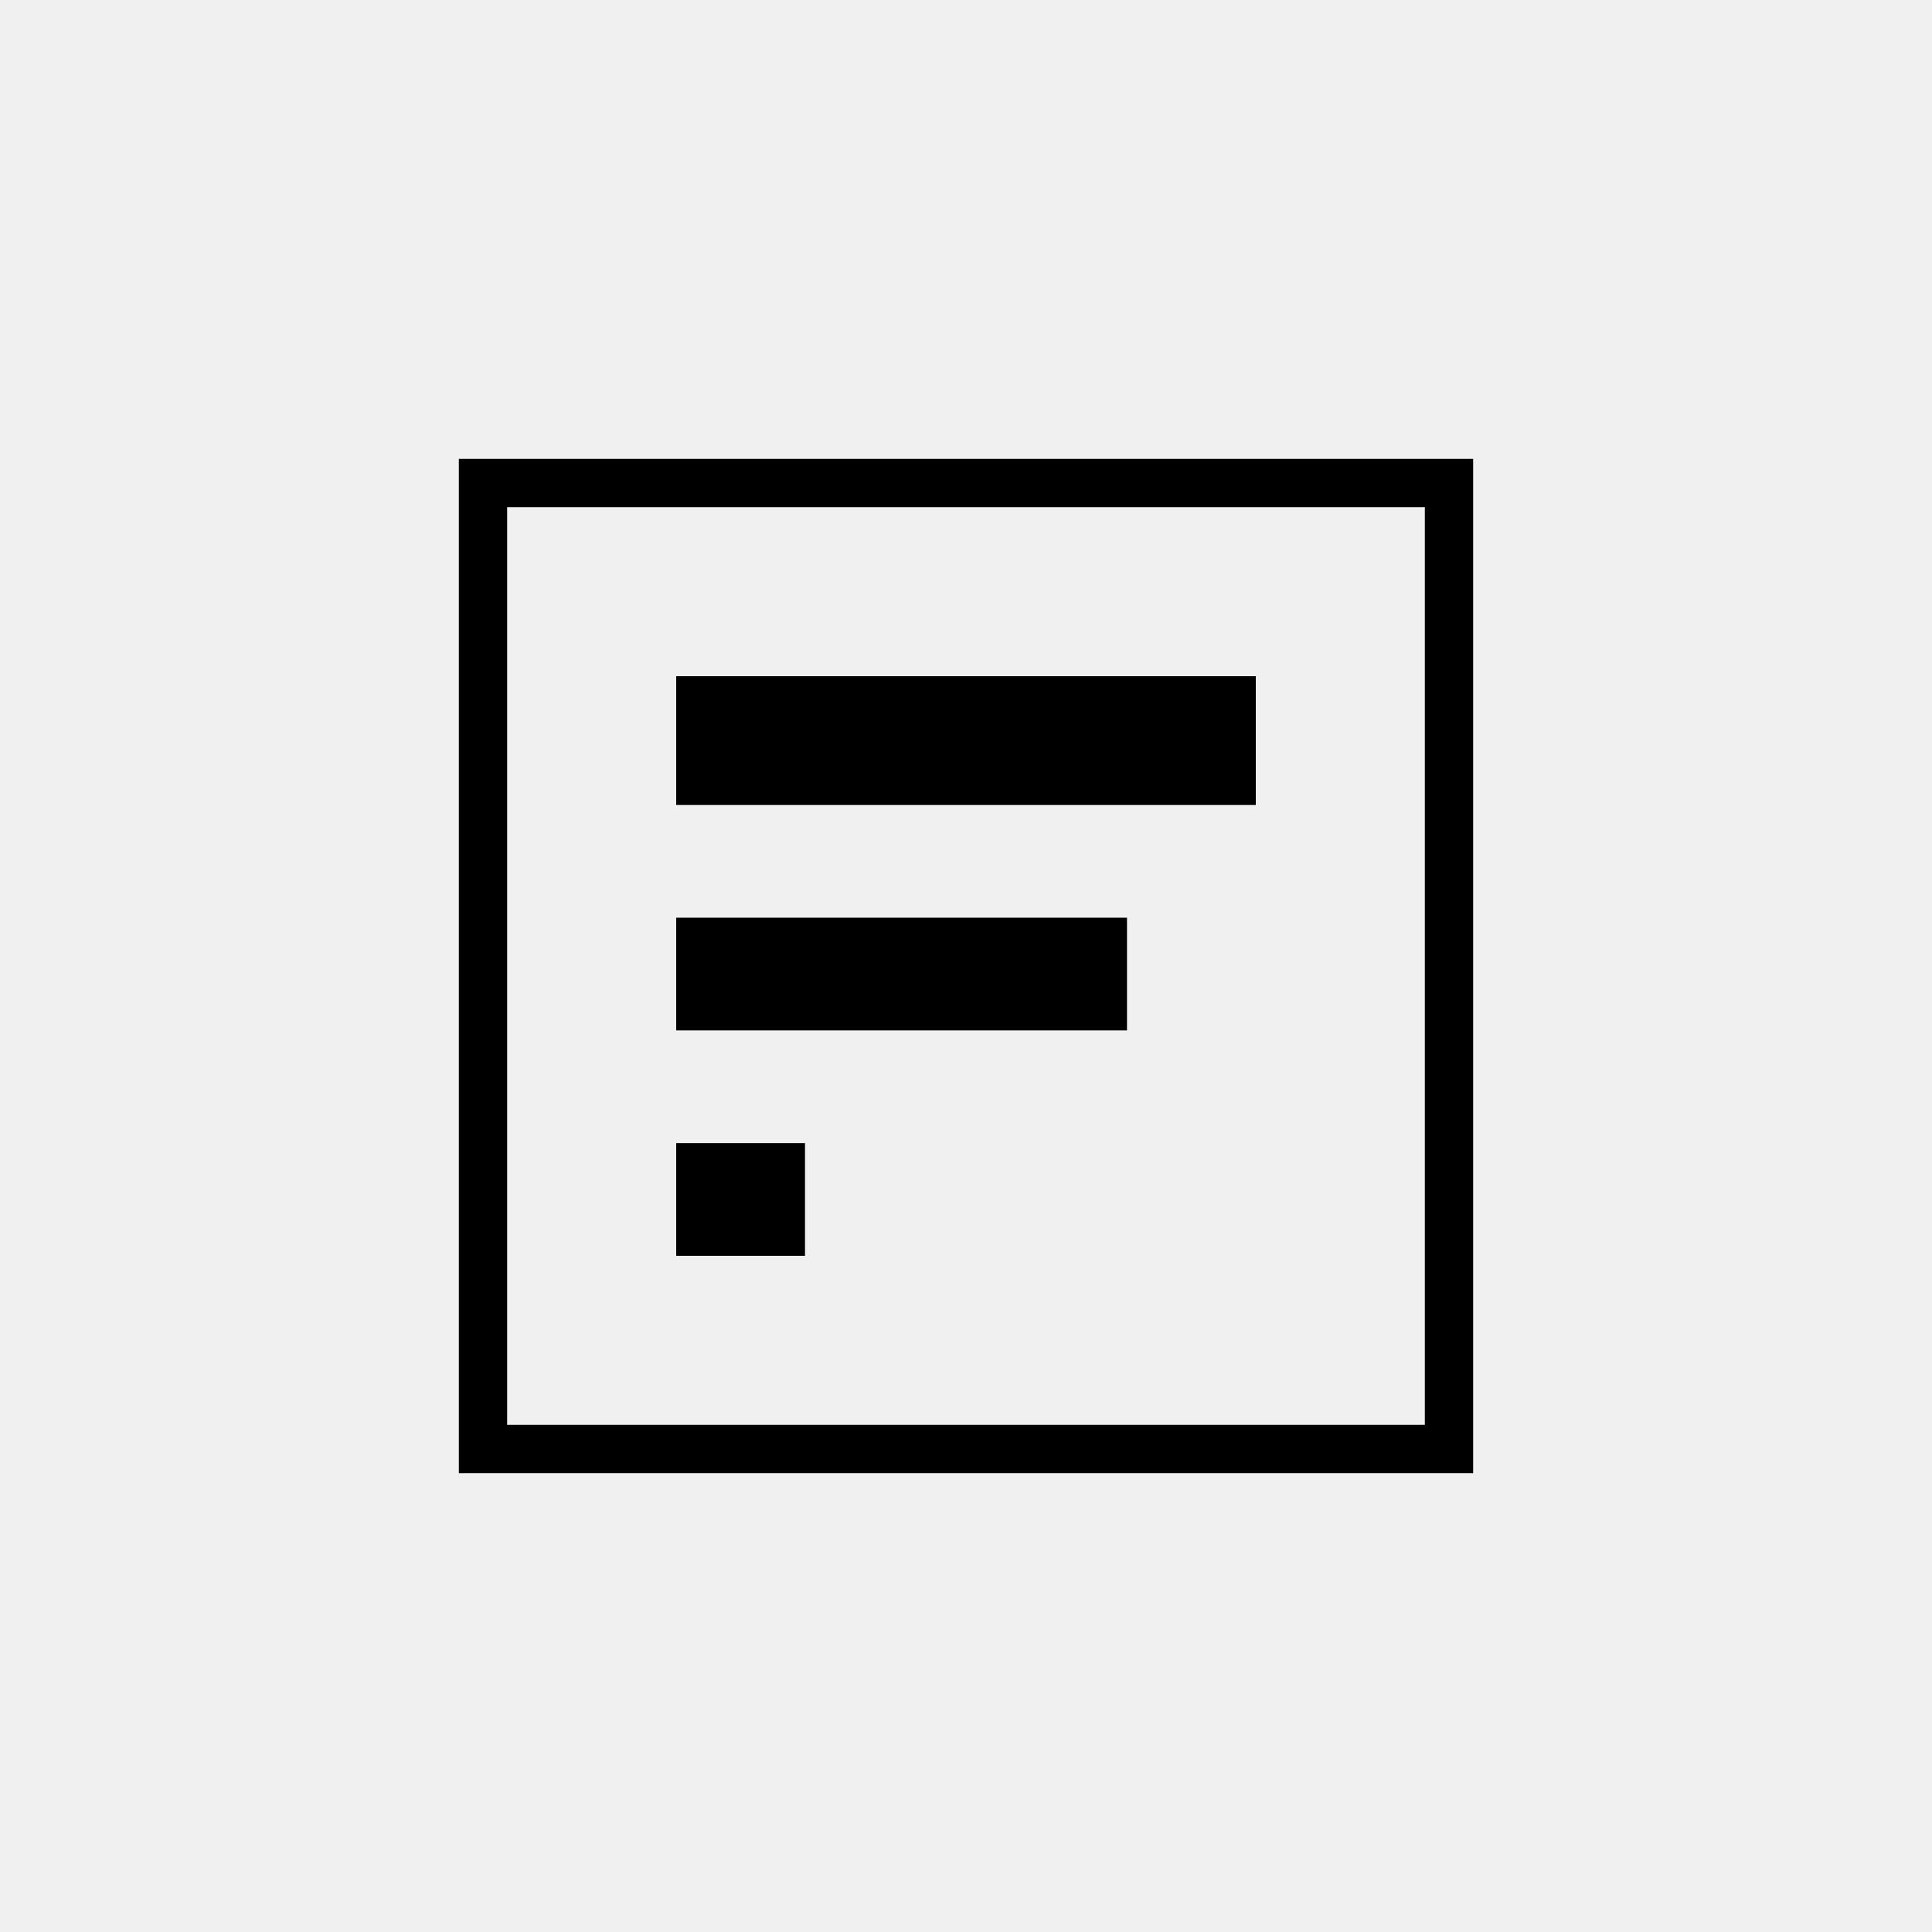
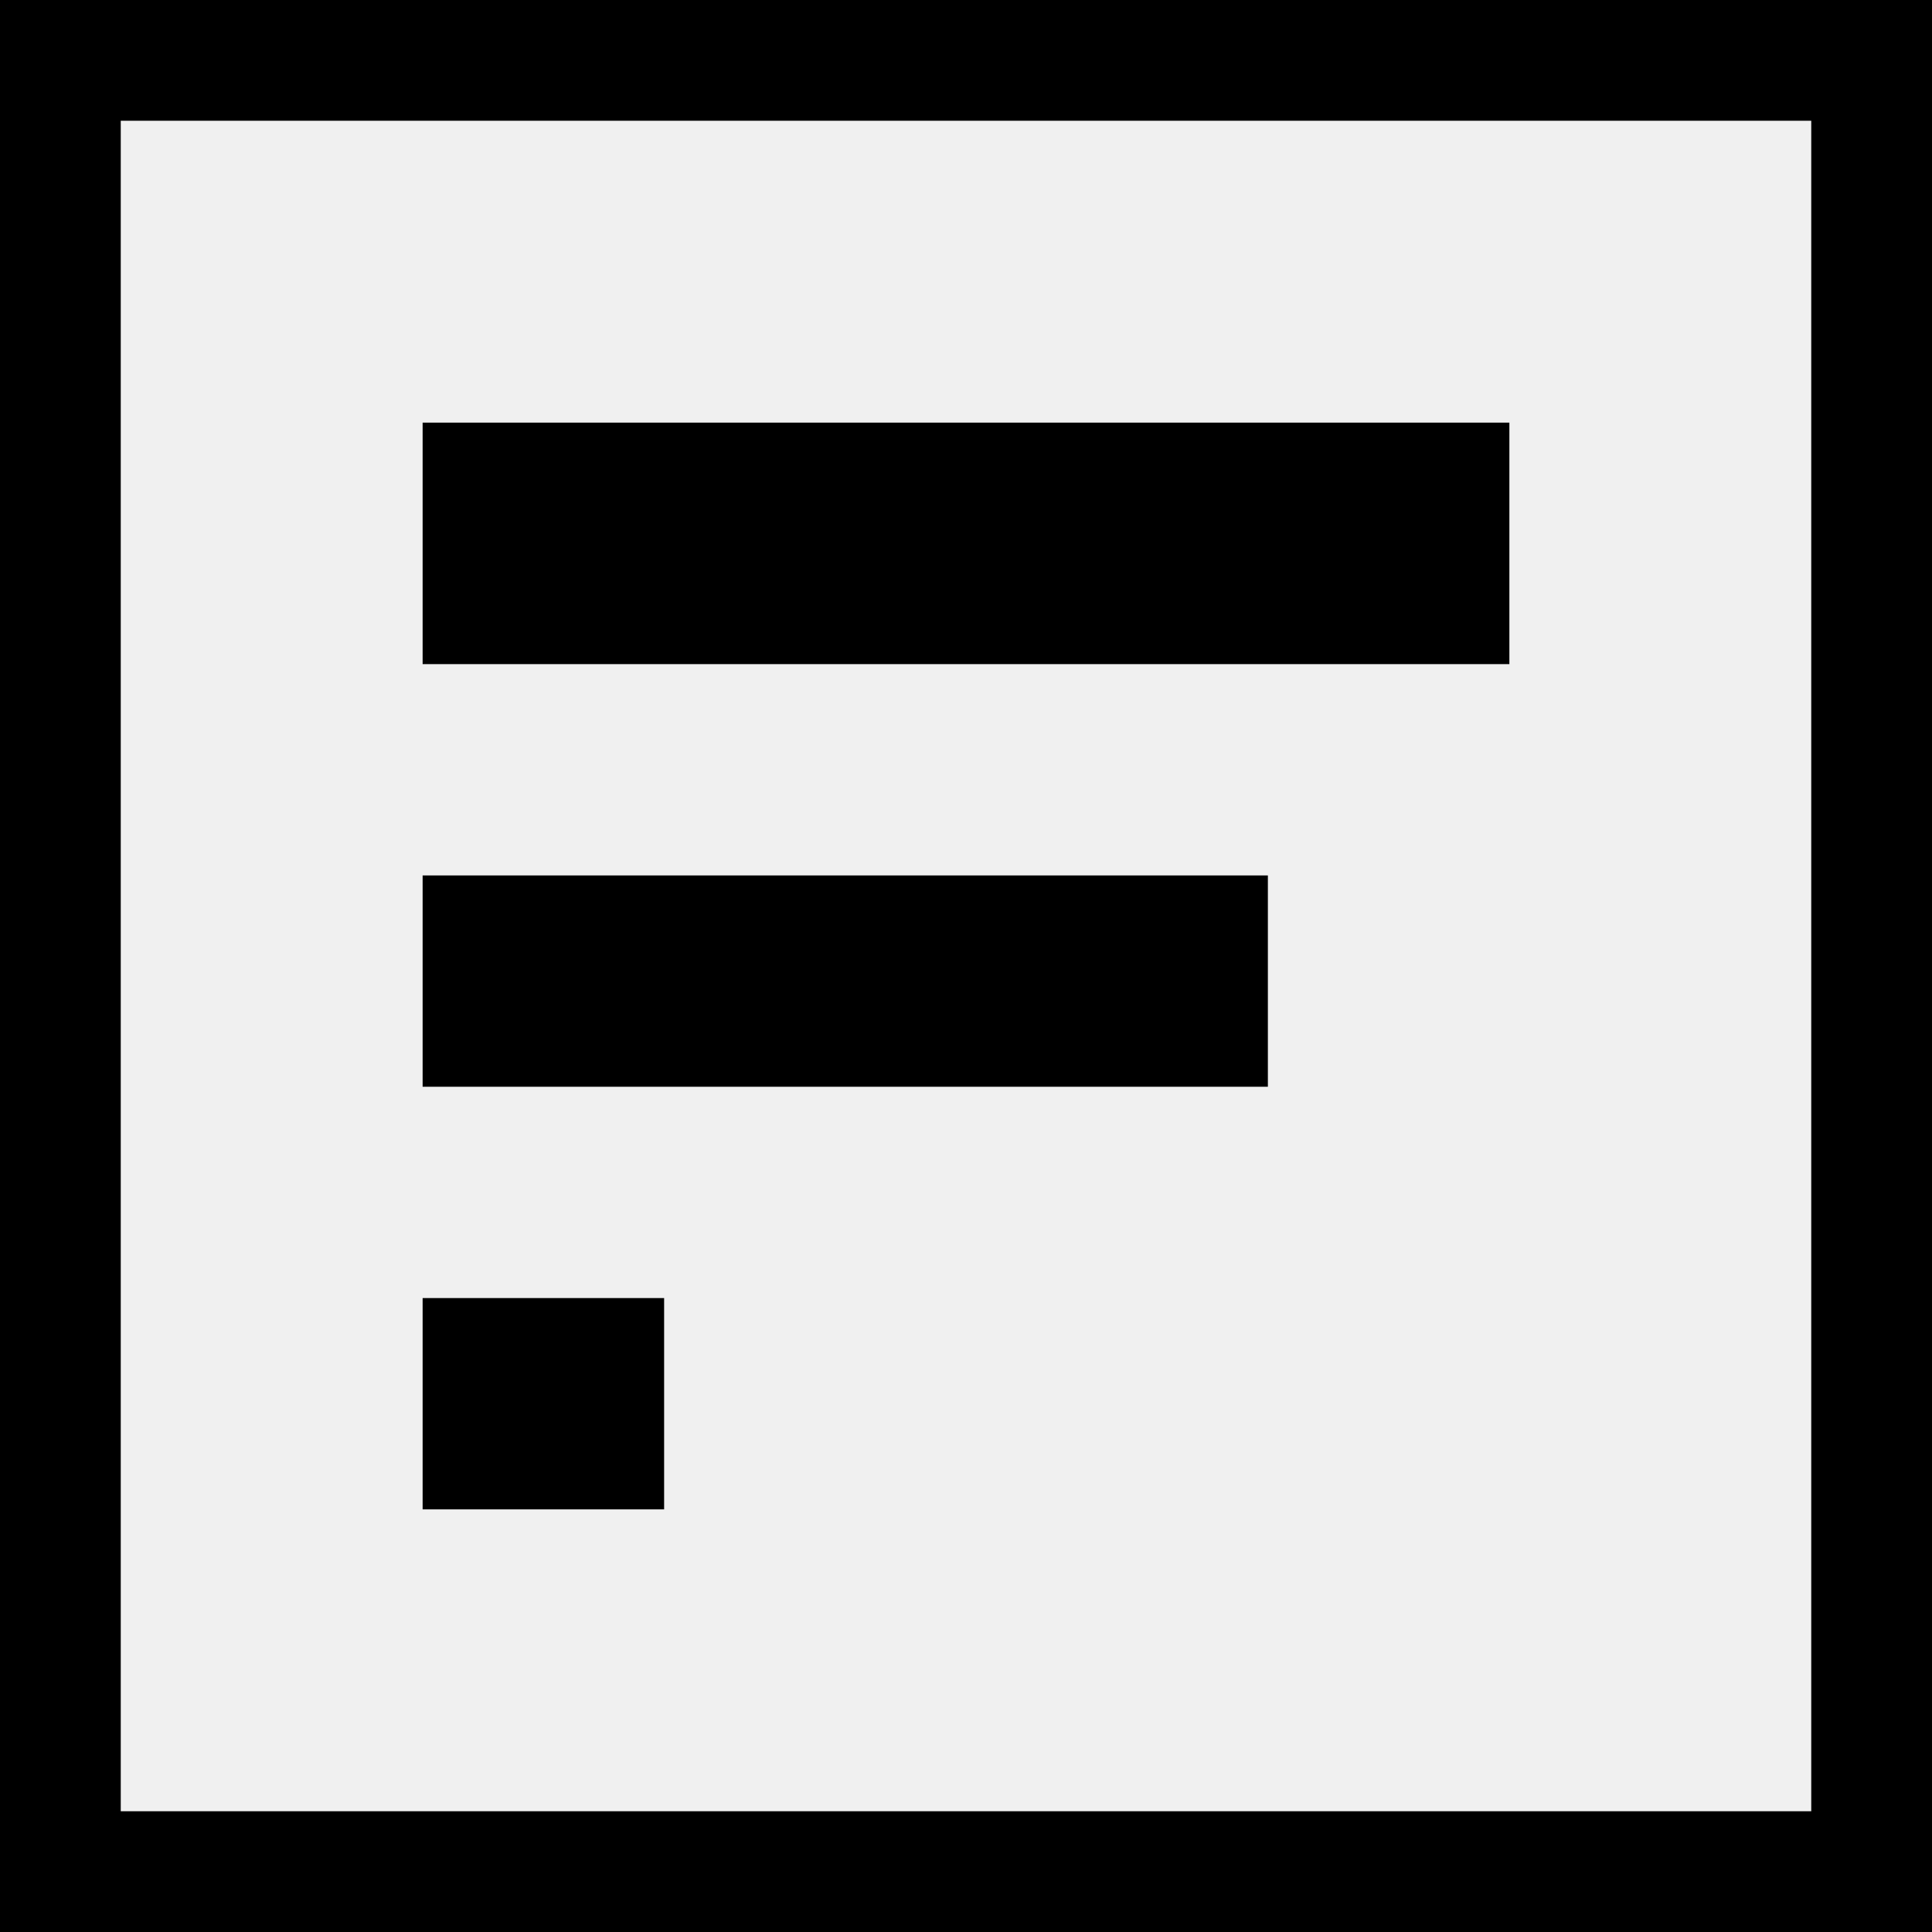
- <svg xmlns="http://www.w3.org/2000/svg" width="120" height="120" viewBox="0 0 120 120">
+ <svg xmlns="http://www.w3.org/2000/svg" width="120" height="120" viewBox="28 28 64 64">
  <style>
    /* Color por defecto (Modo Claro): Negro */
    .icon-element { 
      fill: black; 
    }
    .stroke-element { 
      stroke: black; 
      fill: none;
    }

    /* Cambio automático para Modo Oscuro: Blanco */
    @media (prefers-color-scheme: dark) {
      .icon-element { 
        fill: white; 
      }
      .stroke-element { 
        stroke: white; 
      }
    }
  </style>
-   <rect class="stroke-element" x="30" y="30" width="60" height="60" stroke-width="3" />
+   <rect class="stroke-element" x="30" y="30" width="60" height="60" stroke-width="4" />
  <rect class="icon-element" x="42" y="42" width="36" height="8" />
  <rect class="icon-element" x="42" y="57" width="28" height="7" />
  <rect class="icon-element" x="42" y="71" width="8" height="7" />
</svg>
